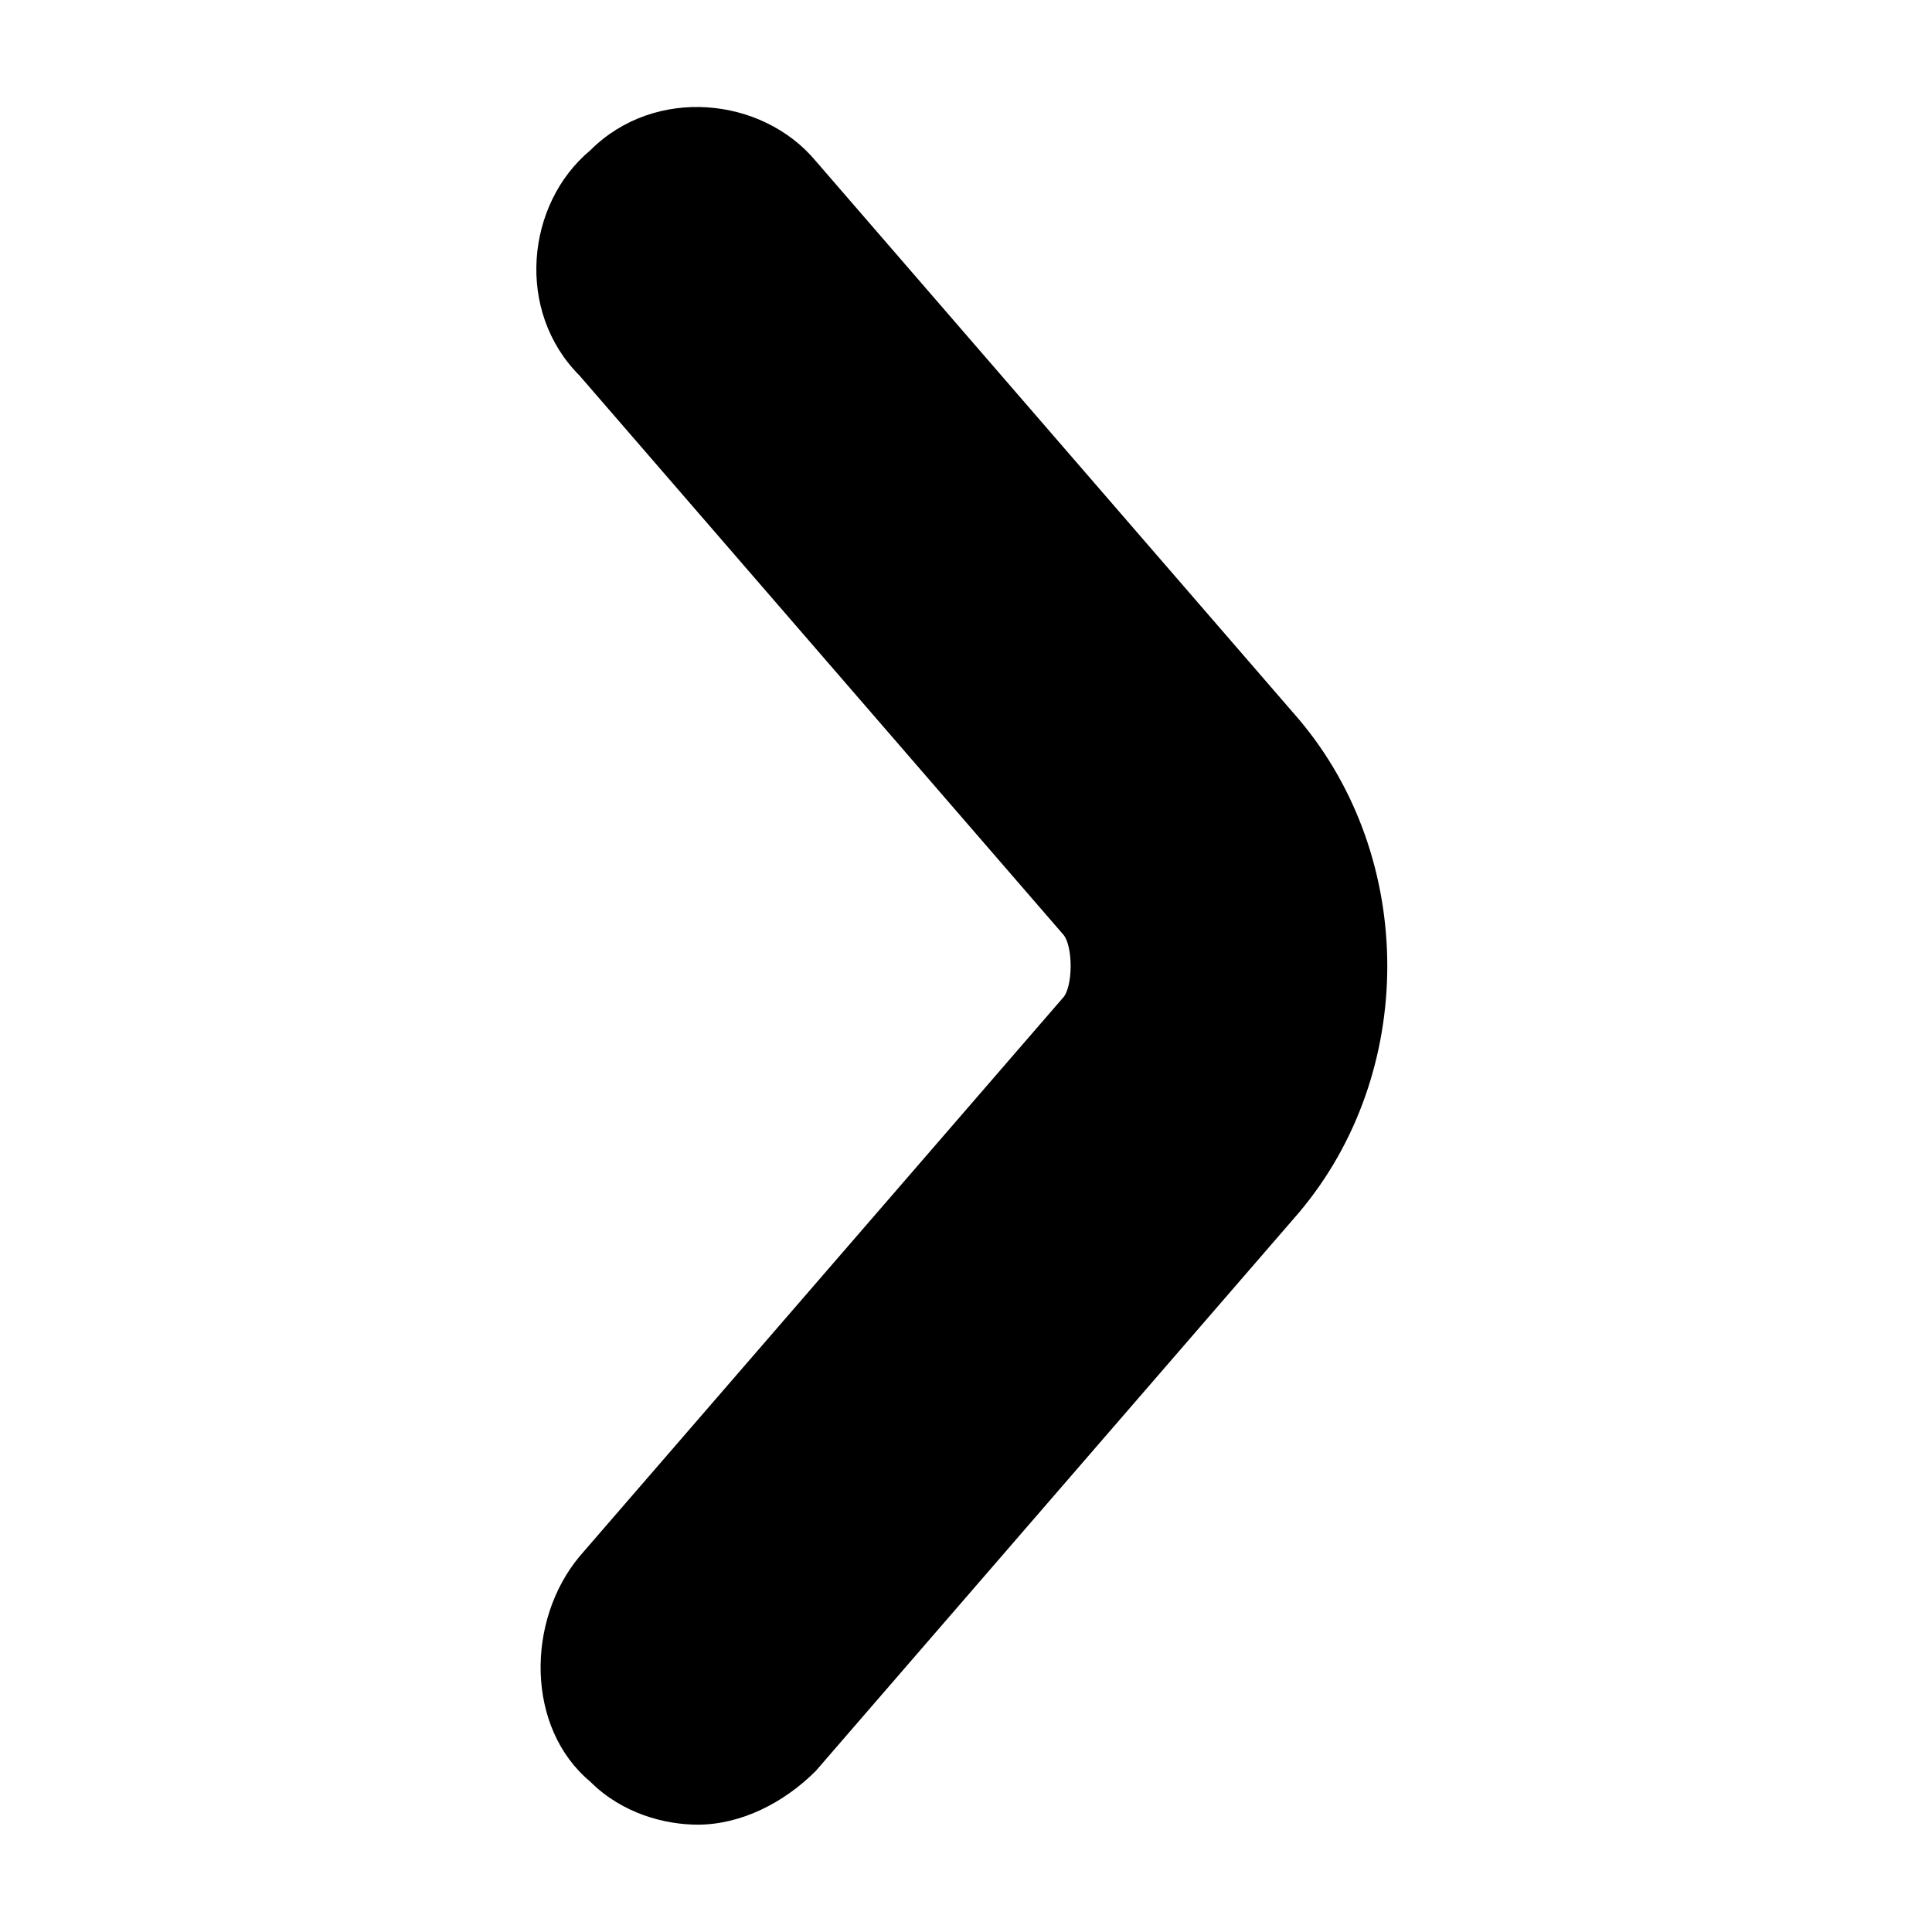
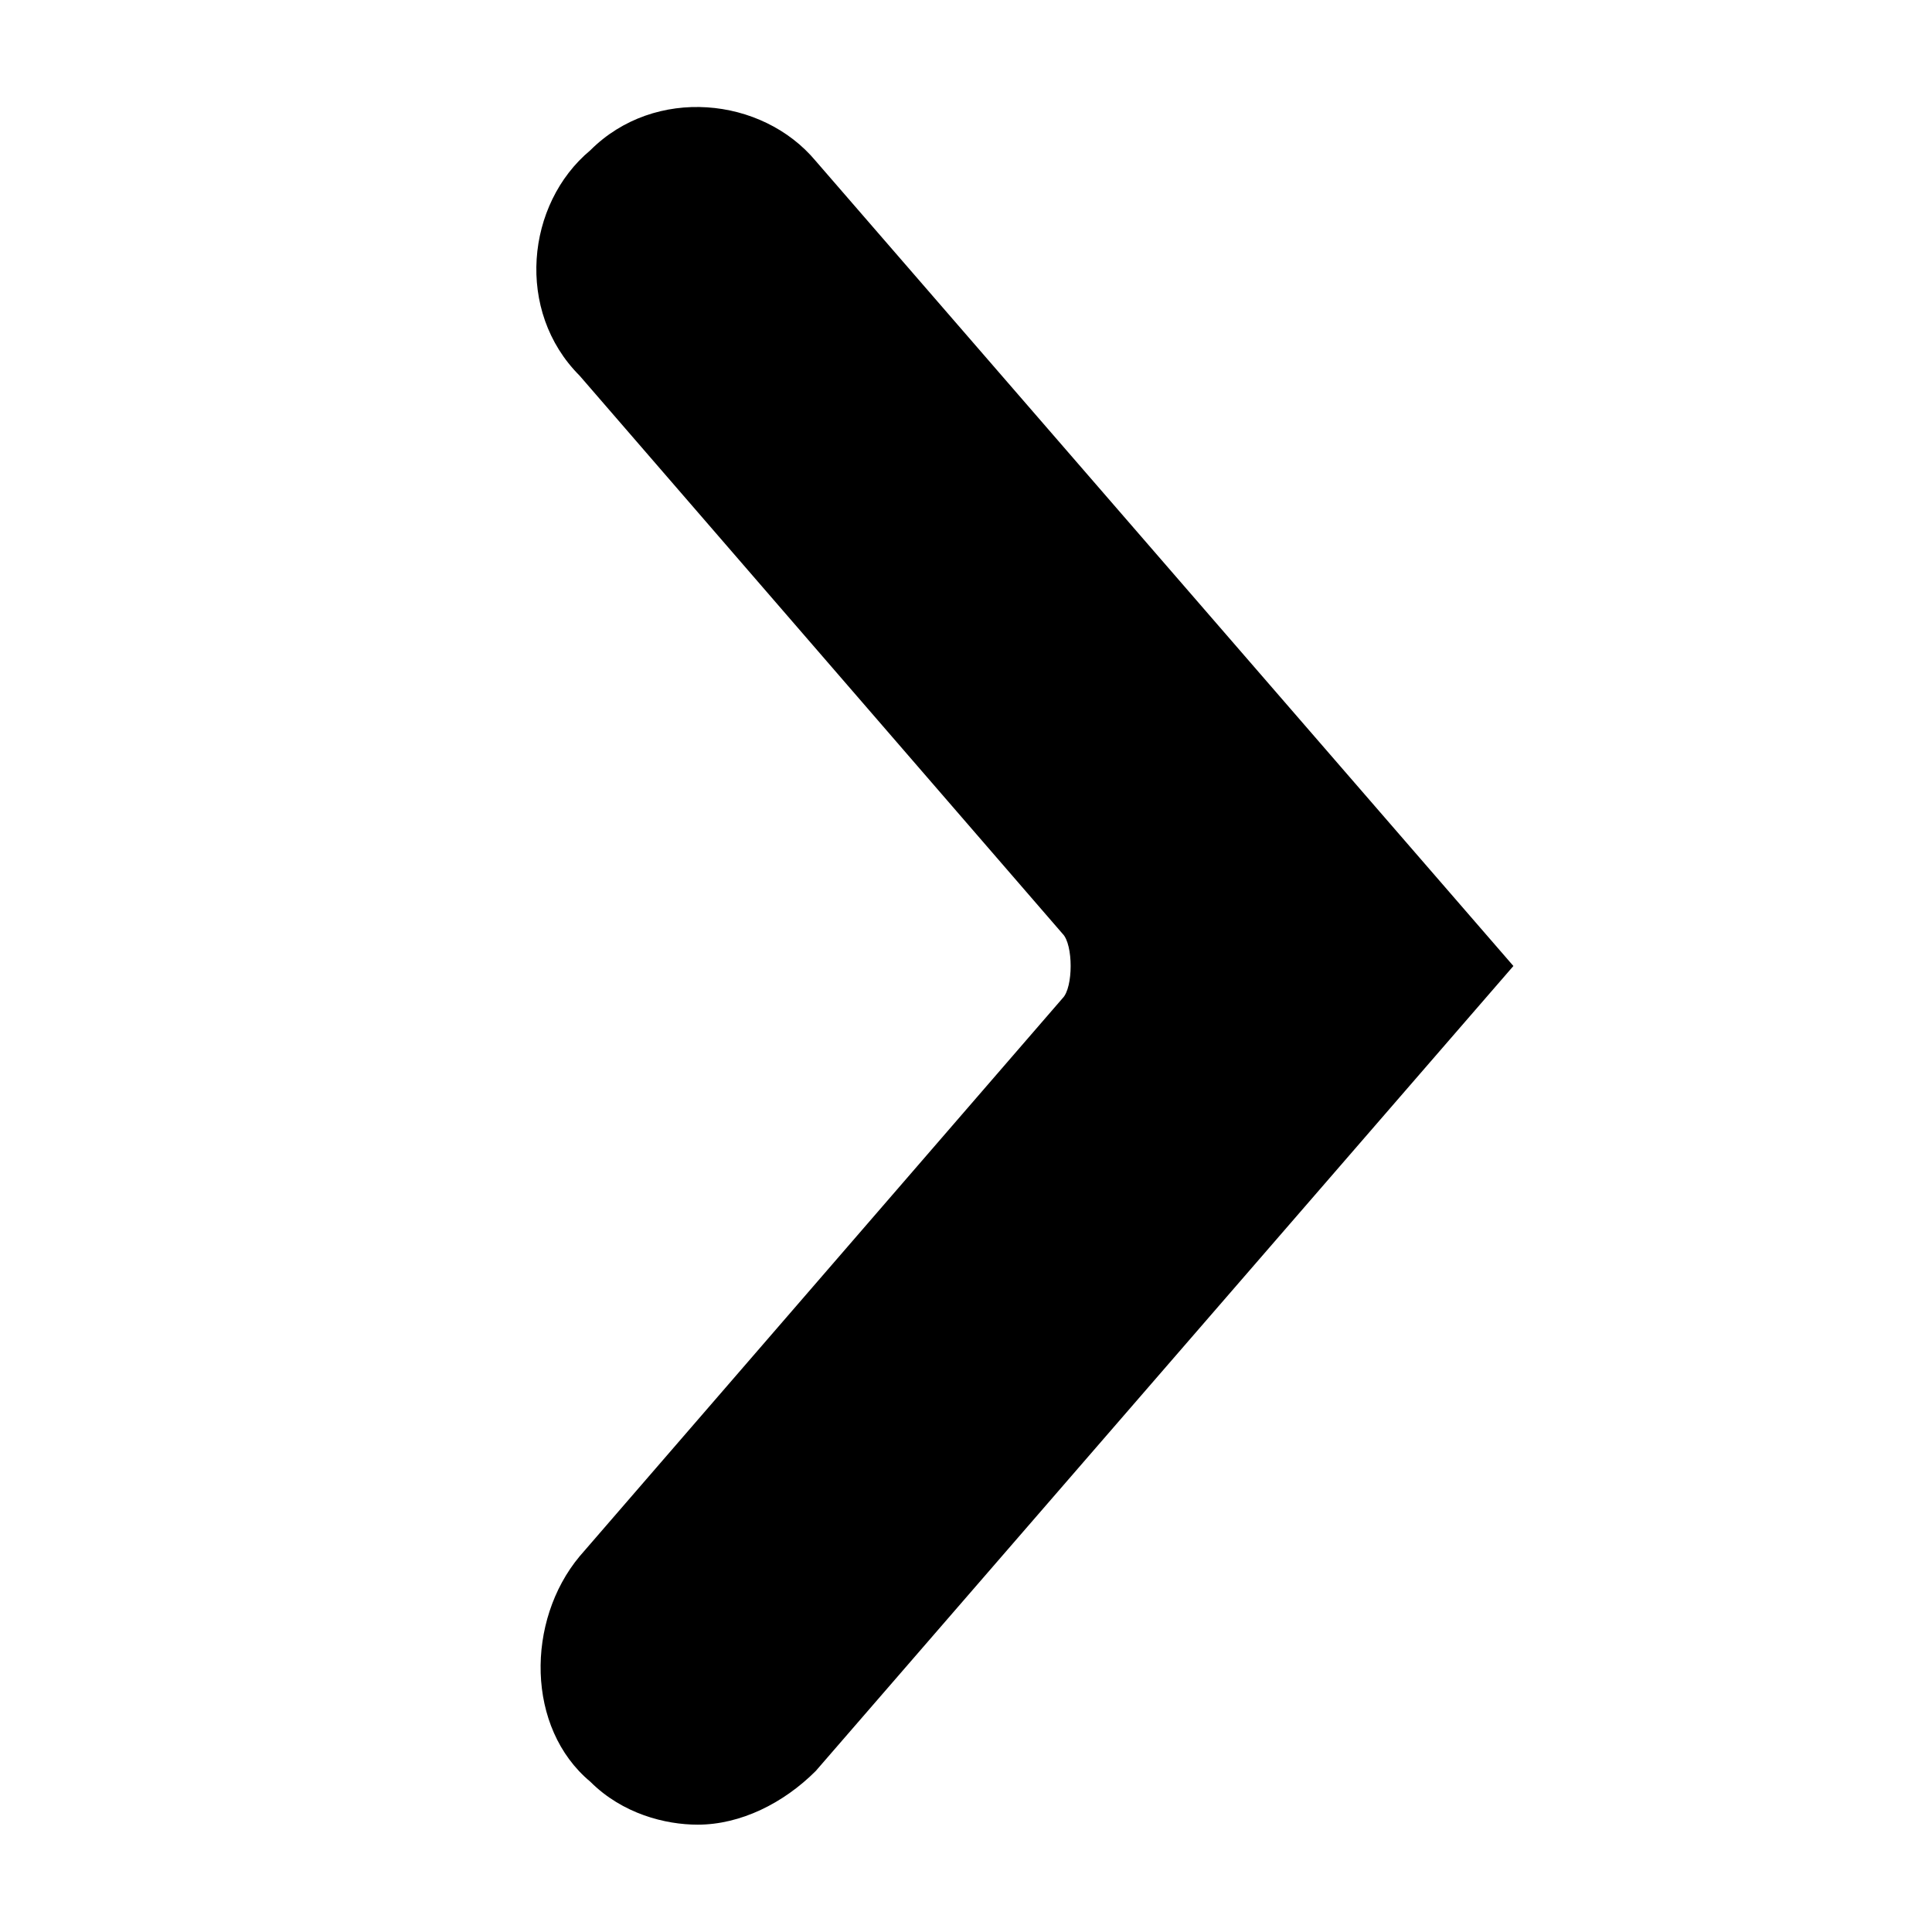
<svg xmlns="http://www.w3.org/2000/svg" width="18" height="18" viewBox="0 0 18 18">
-   <path d="M6.5 17c.4 0 .8-.2 1.1-.5l4.5-5.2c1.1-1.3 1.1-3.3 0-4.6L7.6 1.5C7.1.9 6.1.8 5.5 1.4c-.6.5-.7 1.5-.1 2.1l4.5 5.2c.1.1.1.5 0 .6l-4.5 5.2c-.5.6-.5 1.6.1 2.1.3.3.7.4 1 .4z" />
+   <path d="M14.1 9L7.6 1.5C7.1.9 6.1.8 5.5 1.4c-.6.5-.7 1.5-.1 2.1l4.5 5.2c.1.1.1.5 0 .6l-4.5 5.2c-.5.6-.5 1.6.1 2.1.3.3.7.4 1 .4.4 0 .8-.2 1.1-.5L14.1 9z" />
</svg>
